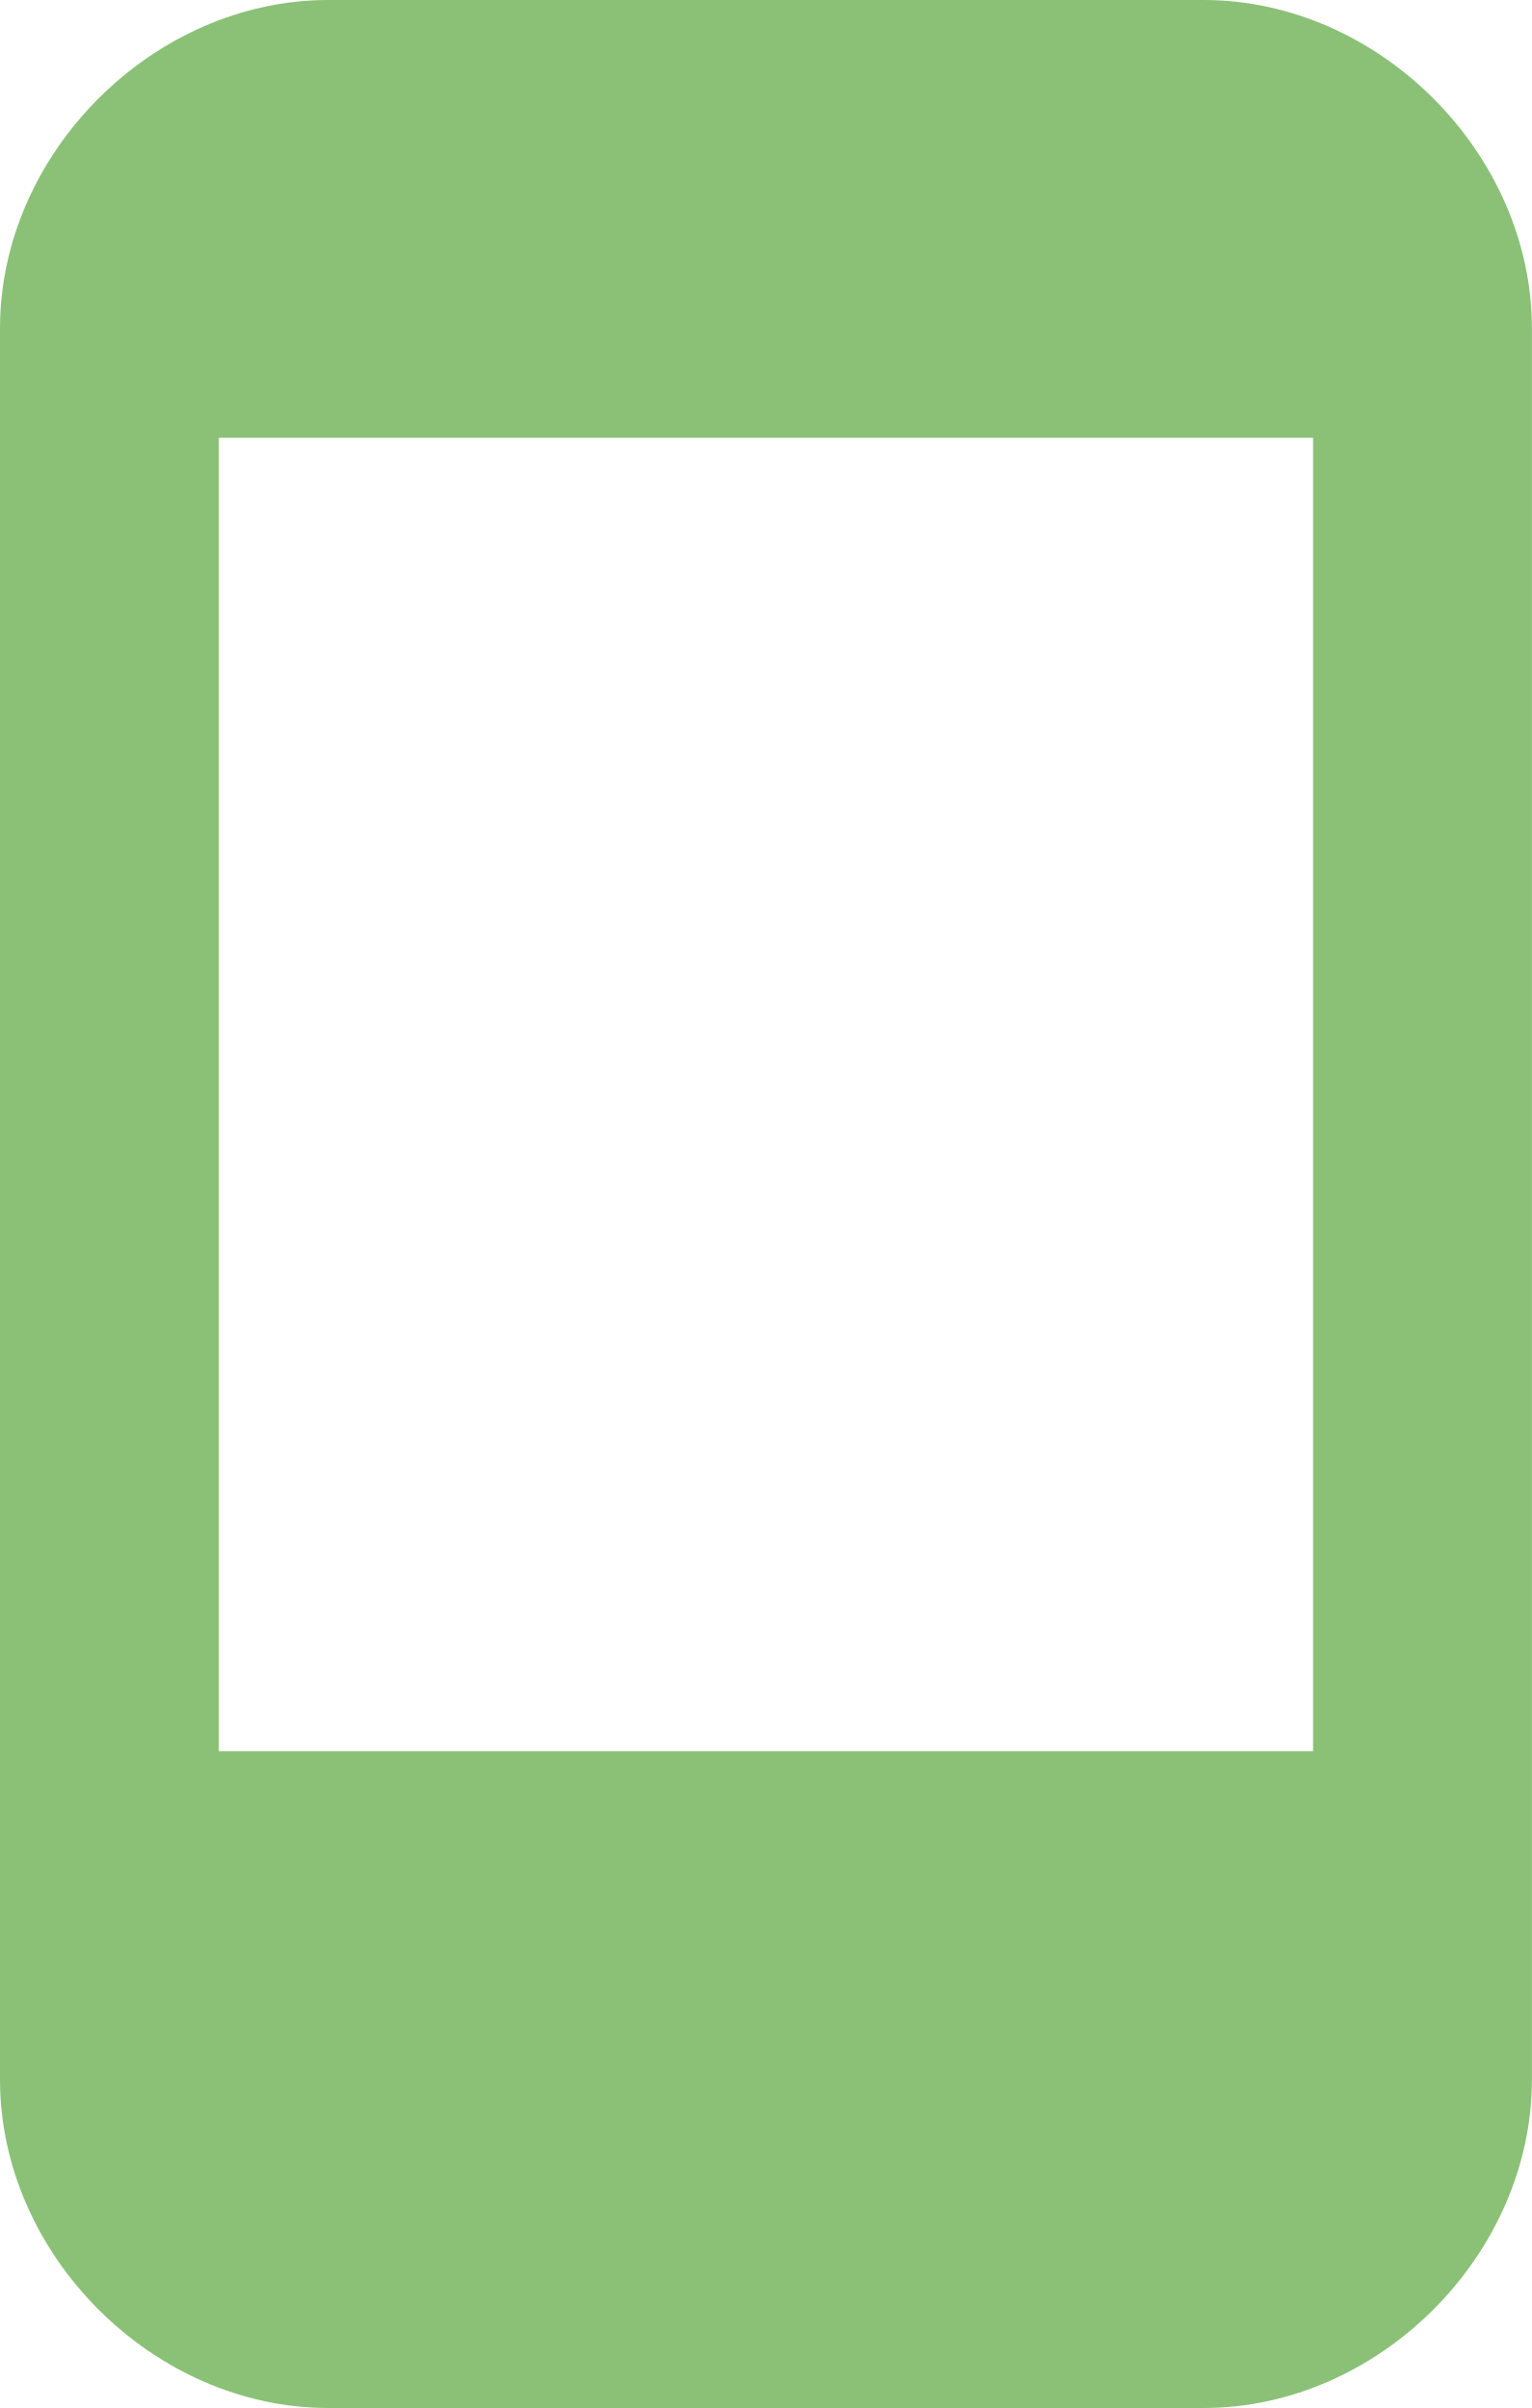
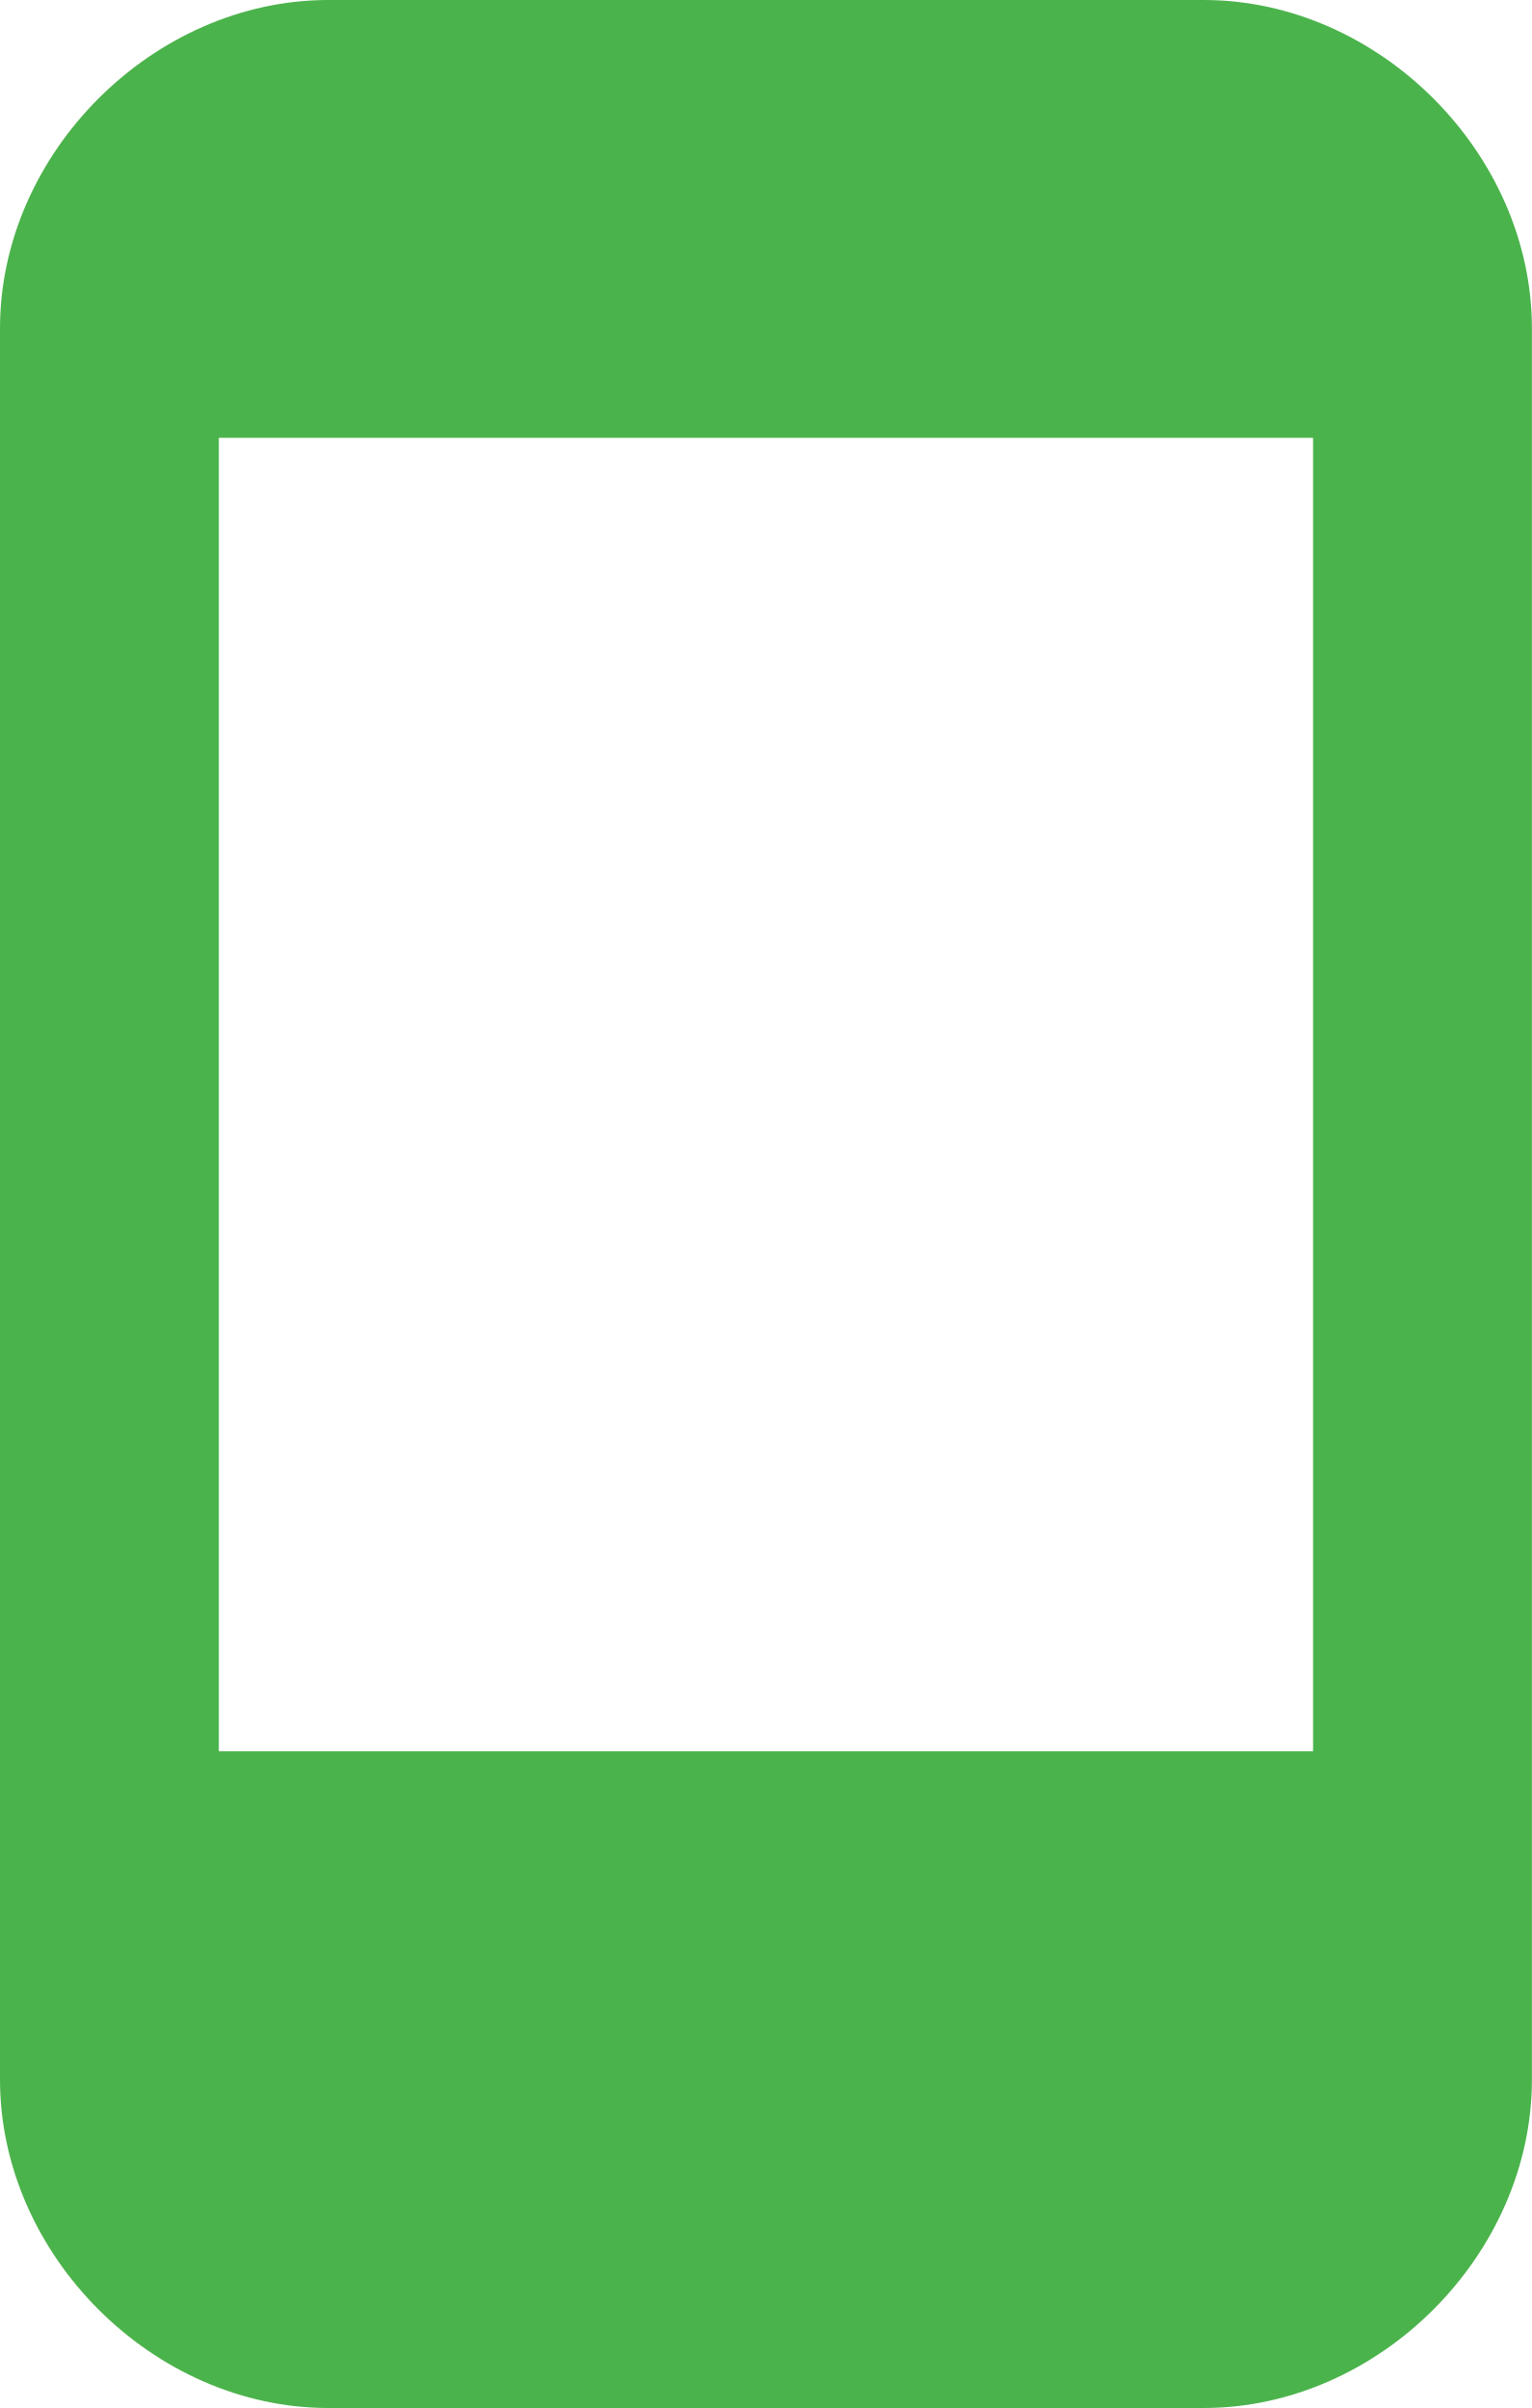
<svg xmlns="http://www.w3.org/2000/svg" width="7" height="11" viewBox="0 0 7 11">
-   <path fill="#8ac176" fill-rule="evenodd" d="M0 1.5C0 .7.7 0 1.5 0h4C6.3 0 7 .7 7 1.5v8c0 .8-.7 1.5-1.5 1.5h-4C.7 11 0 10.3 0 9.5v-8zM1 2h5v6H1V2z" />
+   <path fill="#4bb34b" fill-rule="evenodd" d="M0 1.5C0 .7.7 0 1.5 0h4C6.3 0 7 .7 7 1.5v8c0 .8-.7 1.5-1.5 1.5h-4C.7 11 0 10.3 0 9.5v-8zM1 2h5v6H1V2z" />
</svg>
